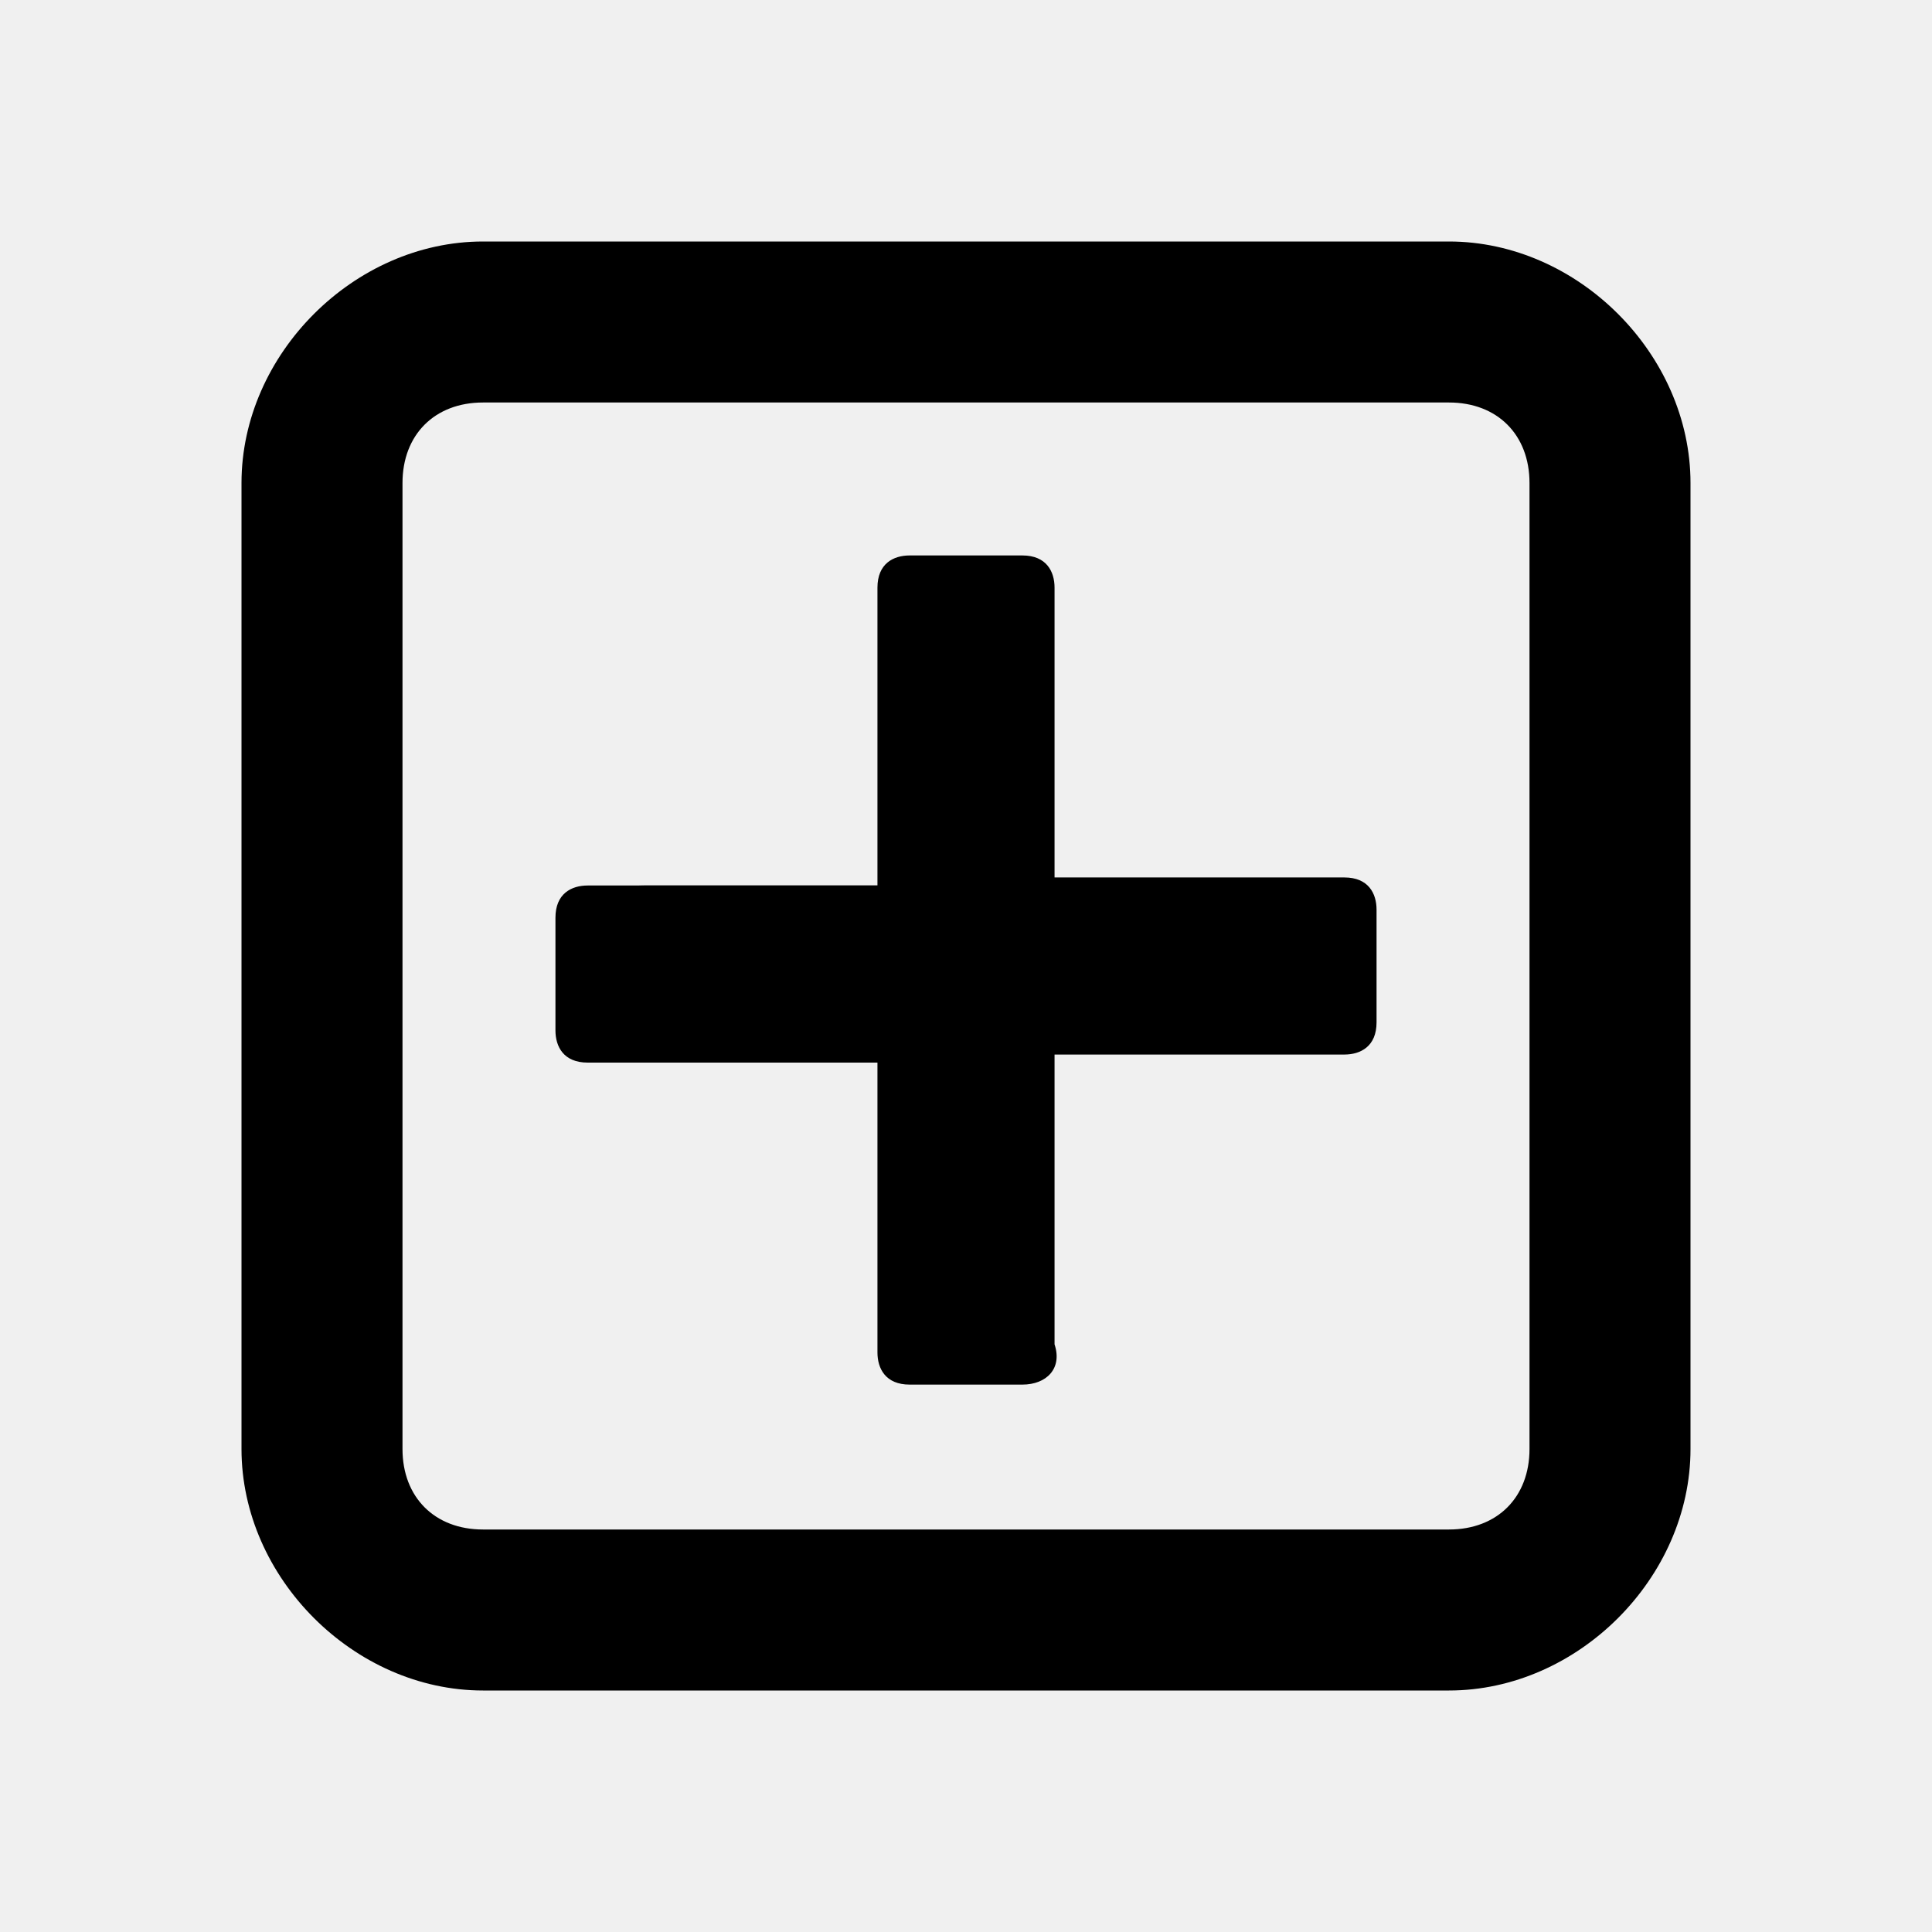
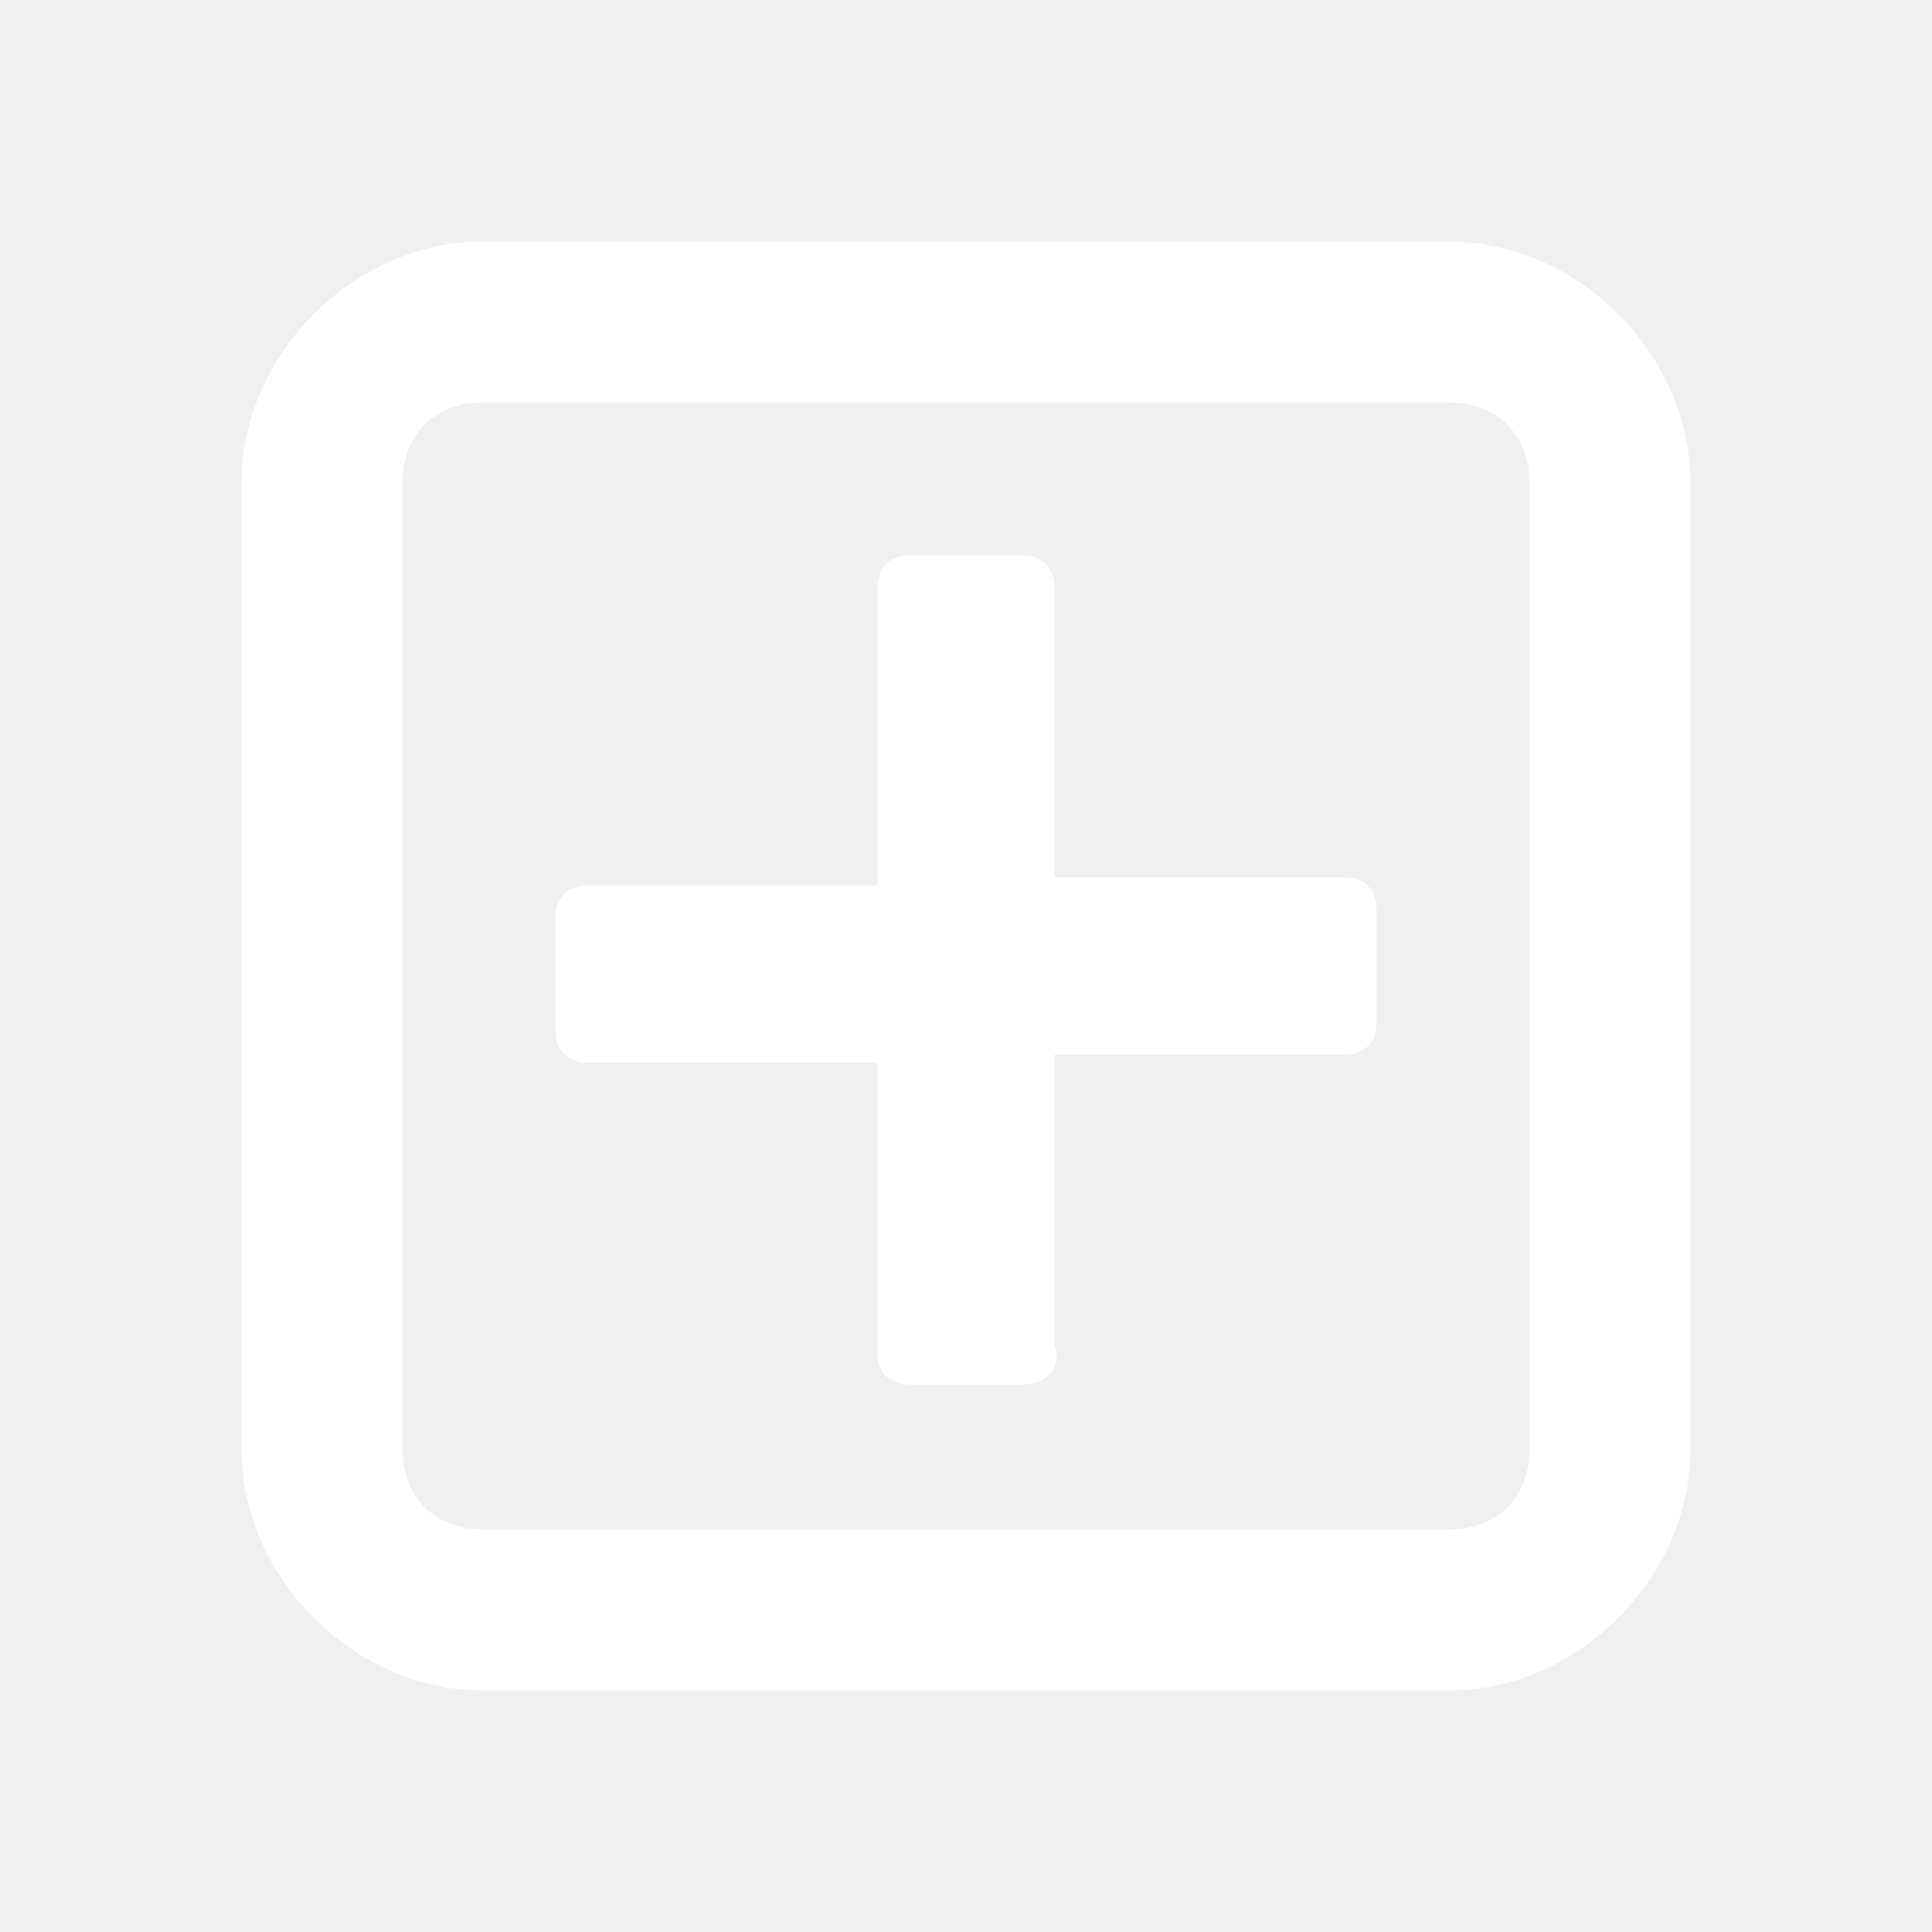
<svg xmlns="http://www.w3.org/2000/svg" version="1.1" id="Layer_1" x="0px" y="0px" viewBox="0 0 24 24" style="enable-background:new 0 0 24 24;" xml:space="preserve">
-   <path d="M6,3C4.4,3,3,4.4,3,6v12c0,1.6,1.4,3,3,3h12c1.6,0,3-1.4,3-3V6c0-1.6-1.4-3-3-3H6z M6,5h12c0.6,0,1,0.4,1,1v12  c0,0.6-0.4,1-1,1H6c-0.6,0-1-0.4-1-1V6C5,5.4,5.4,5,6,5z M12,7c-0.6,0-1,0.5-1,1v3H8c-0.6,0-1,0.4-1,1s0.4,1,1,1l0,0h3v3  c0,0.6,0.4,1,1,1s1-0.4,1-1l0,0v-3h3c0.6,0,1-0.4,1-1s-0.4-1-1-1l0,0h-3V8C13,7.4,12.6,7,12,7L12,7z" />
+   <style type="text/css">
+ 	.st0{fill:#FFFFFF;}
+ </style>
+   <path class="st0" d="M6,3C4.4,3,3,4.4,3,6v12c0,1.6,1.4,3,3,3h12c1.6,0,3-1.4,3-3V6c0-1.6-1.4-3-3-3H6z M6,5h12c0.6,0,1,0.4,1,1v12  c0,0.6-0.4,1-1,1H6c-0.6,0-1-0.4-1-1V6C5,5.4,5.4,5,6,5z M12,7c-0.6,0-1,0.5-1,1v3H8c-0.6,0-1,0.4-1,1s0.4,1,1,1l0,0h3v3  c0,0.6,0.4,1,1,1s1-0.4,1-1l0,0v-3h3c0.6,0,1-0.4,1-1s-0.4-1-1-1l0,0h-3V8C13,7.4,12.6,7,12,7L12,7z" />
  <g id="surface1">
-     <path d="M12.7,17.2h-1.4c-0.3,0-0.4-0.2-0.4-0.4v-3.6H7.3c-0.3,0-0.4-0.2-0.4-0.4v-1.4c0-0.3,0.2-0.4,0.4-0.4h3.6V7.3   c0-0.3,0.2-0.4,0.4-0.4h1.4c0.3,0,0.4,0.2,0.4,0.4v3.6h3.6c0.3,0,0.4,0.2,0.4,0.4v1.4c0,0.3-0.2,0.4-0.4,0.4h-3.6v3.6   C13.2,17,13,17.2,12.7,17.2z" />
+     <path class="st0" d="M12.7,17.2h-1.4c-0.3,0-0.4-0.2-0.4-0.4v-3.6H7.3c-0.3,0-0.4-0.2-0.4-0.4v-1.4c0-0.3,0.2-0.4,0.4-0.4h3.6V7.3   c0-0.3,0.2-0.4,0.4-0.4h1.4c0.3,0,0.4,0.2,0.4,0.4v3.6h3.6c0.3,0,0.4,0.2,0.4,0.4v1.4c0,0.3-0.2,0.4-0.4,0.4h-3.6v3.6   C13.2,17,13,17.2,12.7,17.2z" />
  </g>
</svg>
